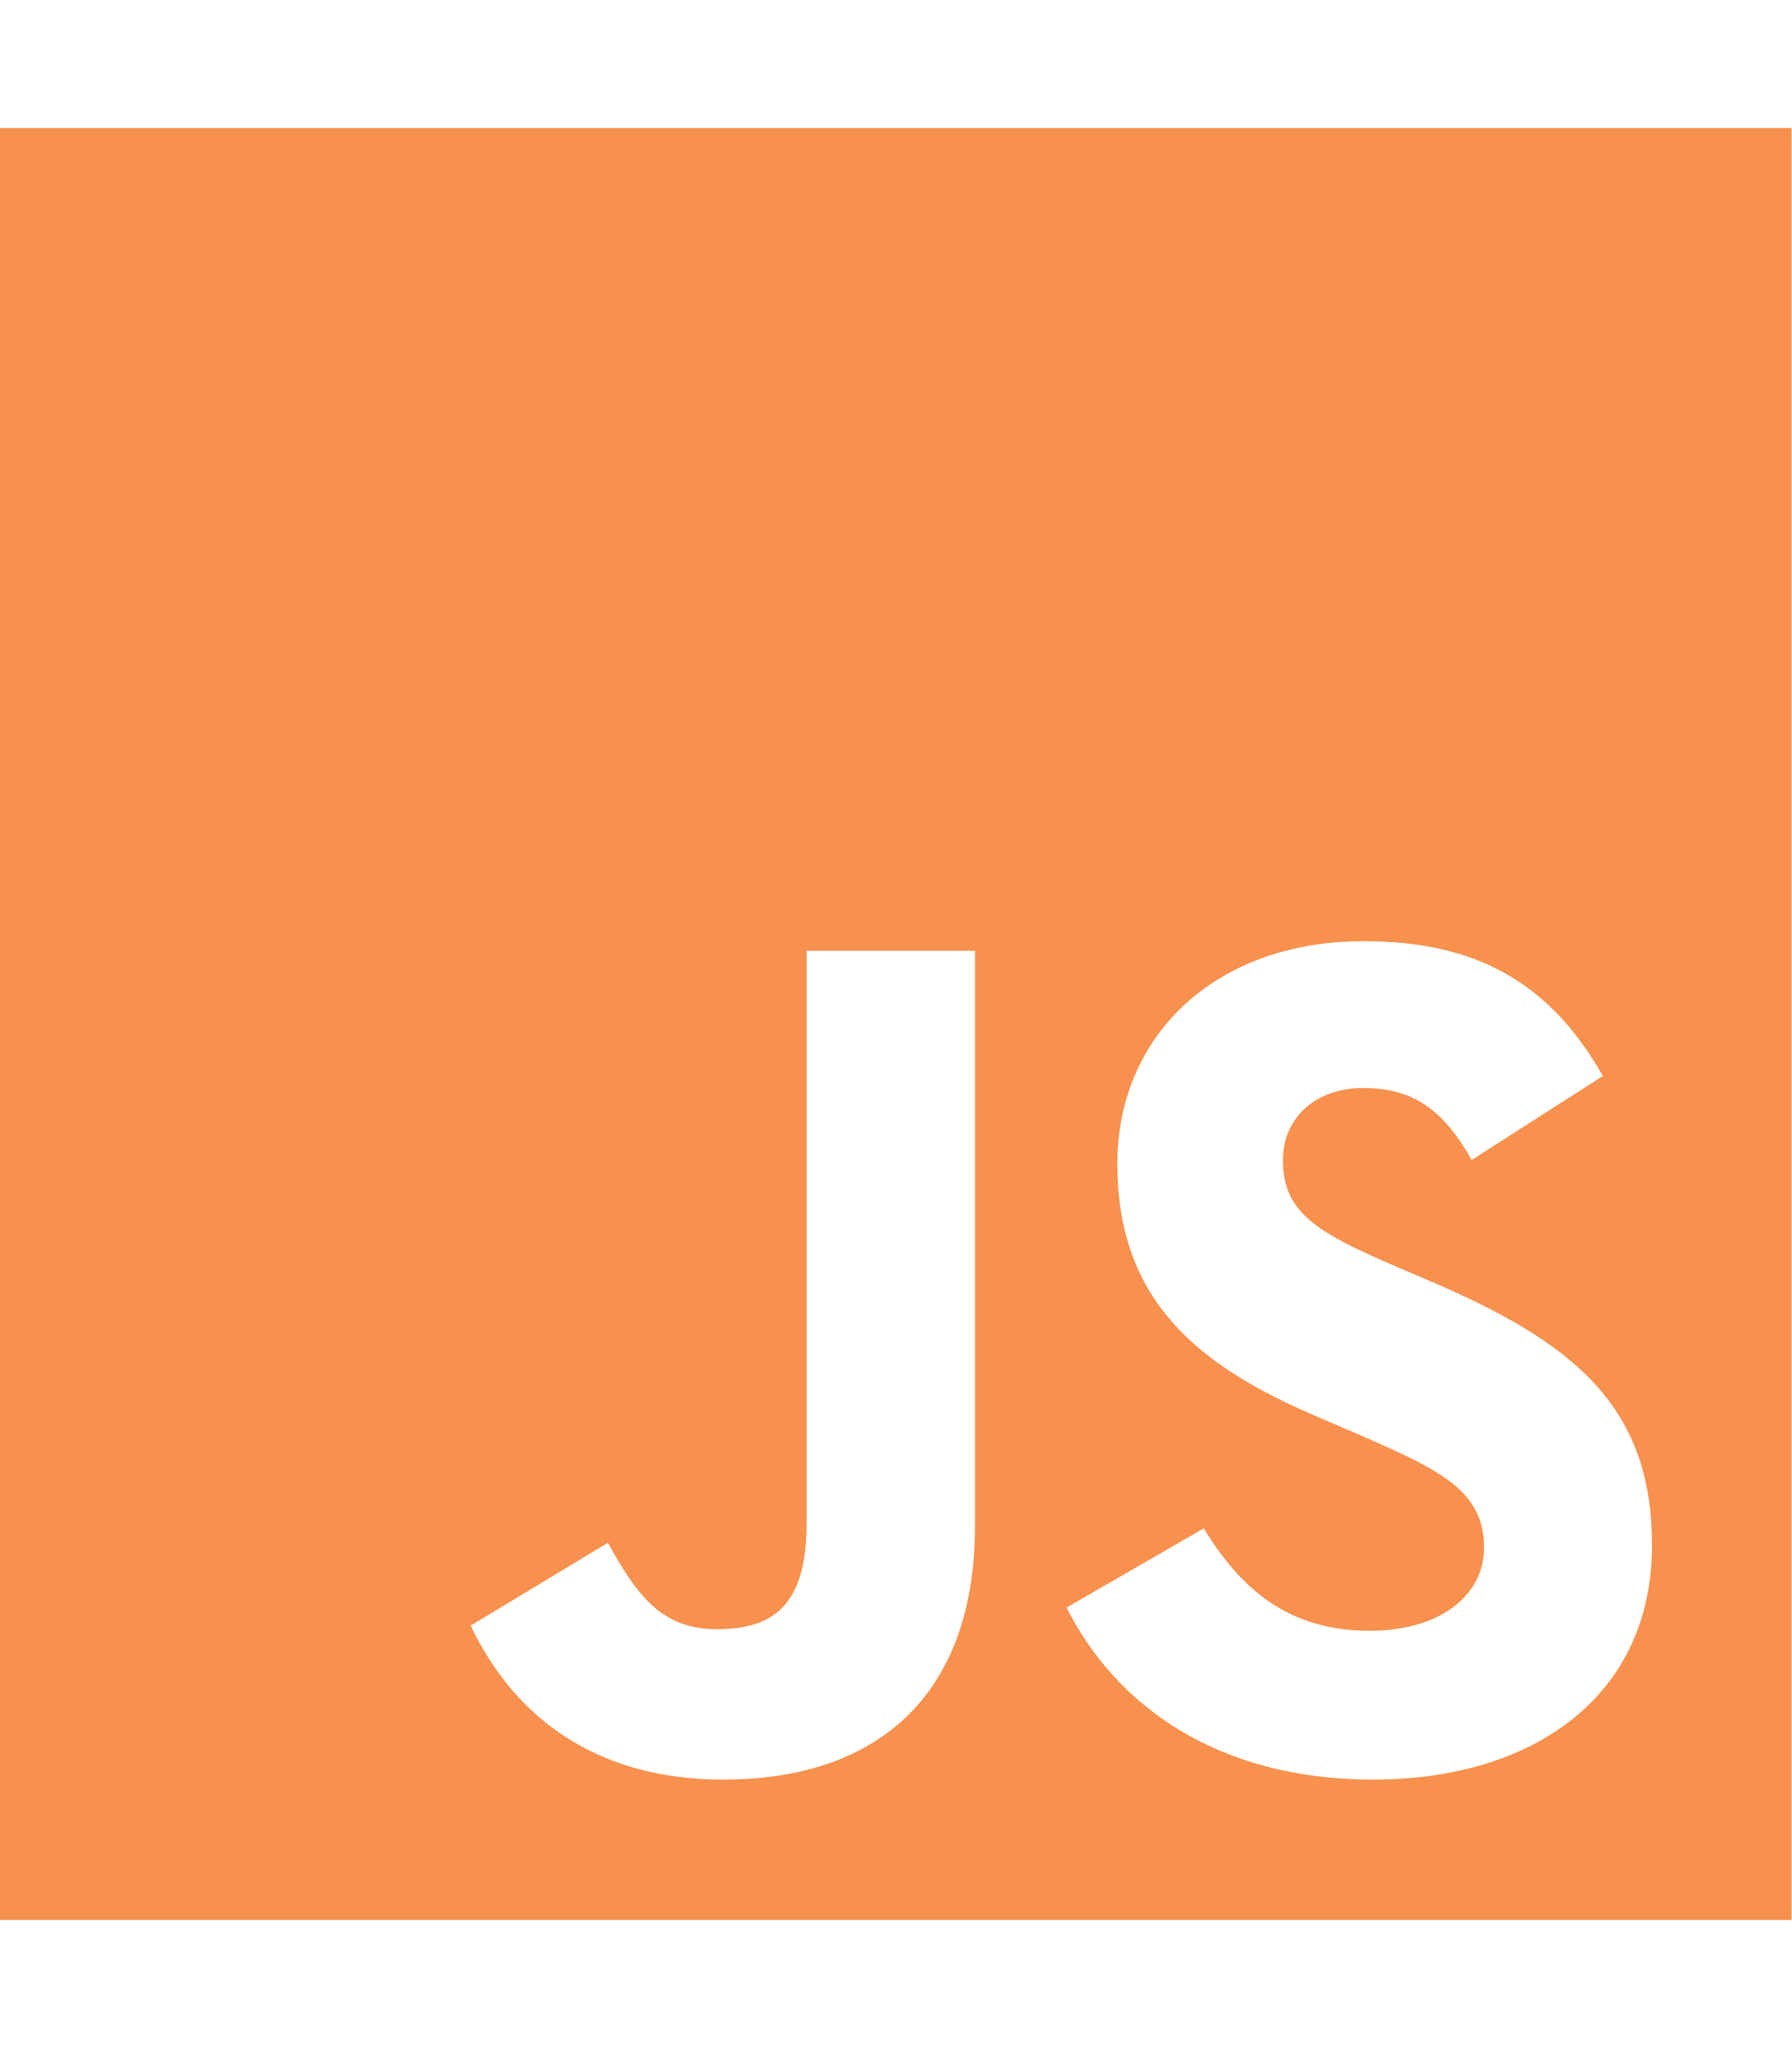
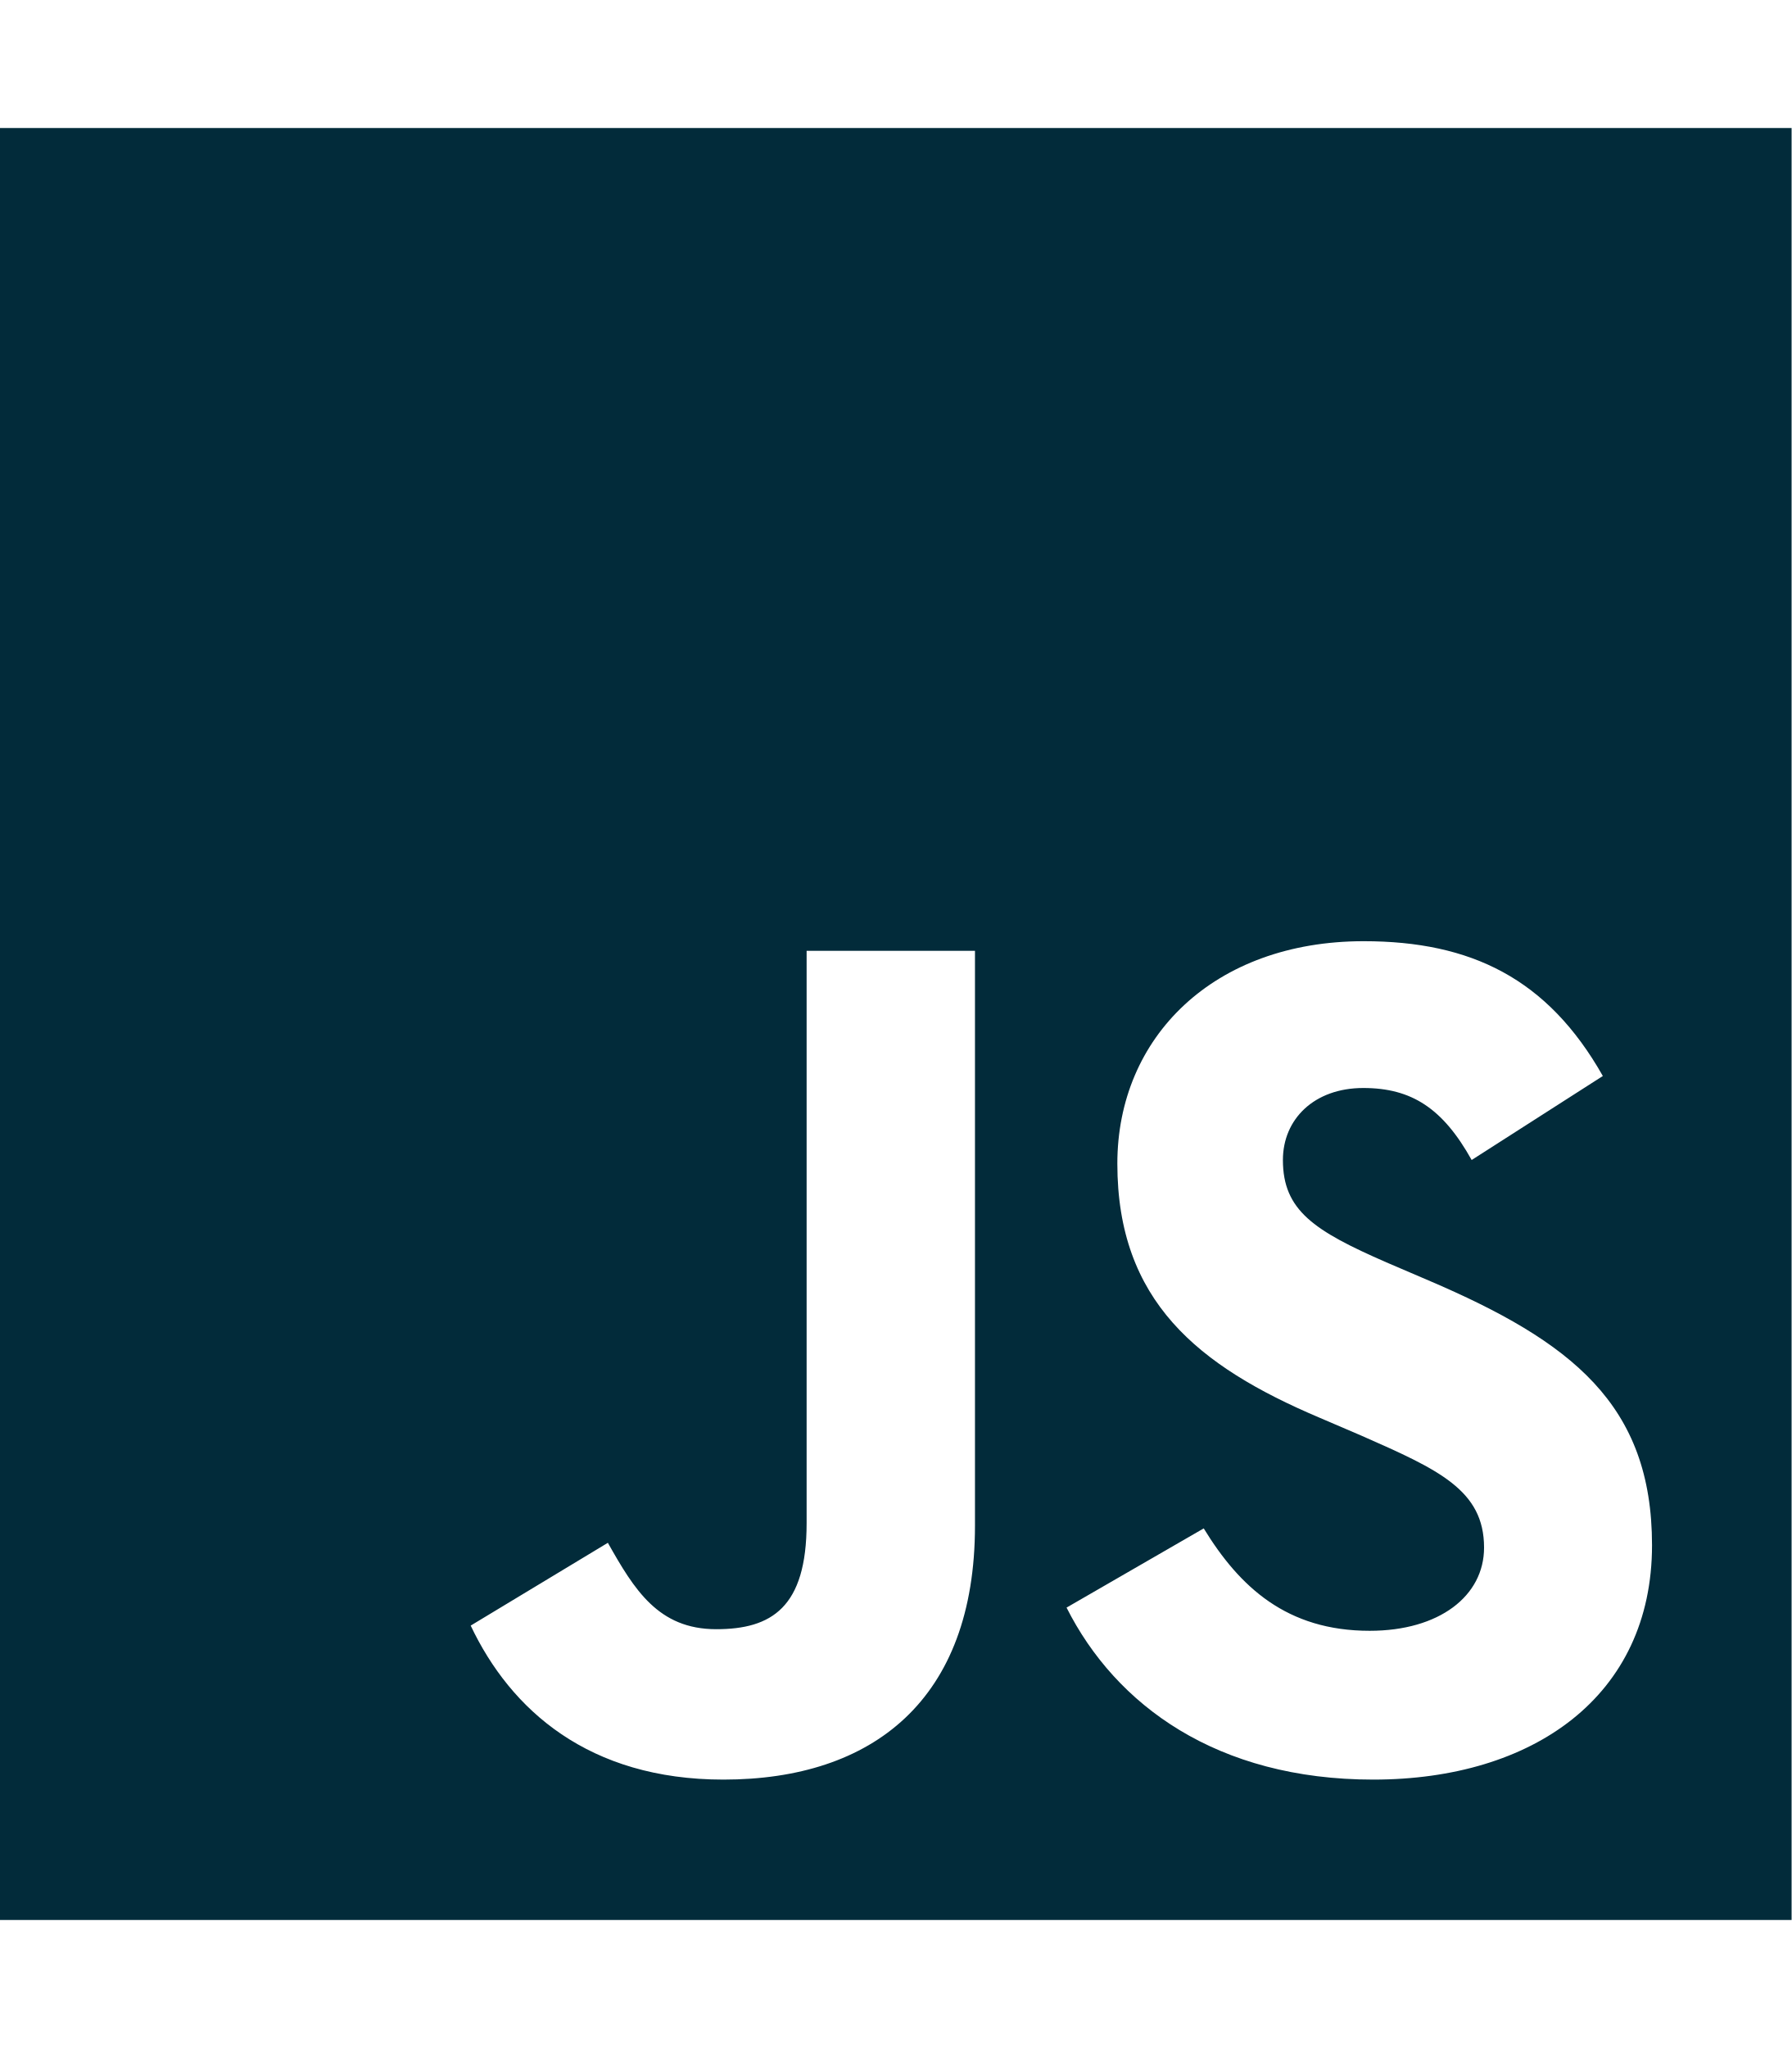
- <svg xmlns="http://www.w3.org/2000/svg" fill="#f7914d" viewBox="0 0 448 512">
+ <svg xmlns="http://www.w3.org/2000/svg" fill="#022b3aff" viewBox="0 0 448 512">
  <path d="M0 32v448h448V32H0zm243.8 349.4c0 43.6-25.6 63.5-62.9 63.5-33.7 0-53.2-17.4-63.2-38.5l34.3-20.7c6.6 11.7 12.6 21.6 27.1 21.6 13.8 0 22.6-5.4 22.6-26.5V237.7h42.1v143.7zm99.6 63.5c-39.1 0-64.4-18.6-76.7-43l34.3-19.8c9 14.7 20.8 25.6 41.5 25.6 17.4 0 28.6-8.7 28.6-20.8 0-14.4-11.4-19.5-30.7-28l-10.5-4.5c-30.4-12.9-50.5-29.2-50.5-63.5 0-31.6 24.1-55.6 61.6-55.6 26.8 0 46 9.3 59.8 33.7L368 290c-7.2-12.9-15-18-27.1-18-12.3 0-20.1 7.8-20.1 18 0 12.6 7.8 17.7 25.9 25.6l10.5 4.5c35.8 15.3 55.9 31 55.9 66.2 0 37.8-29.8 58.6-69.7 58.6z" />
</svg>
